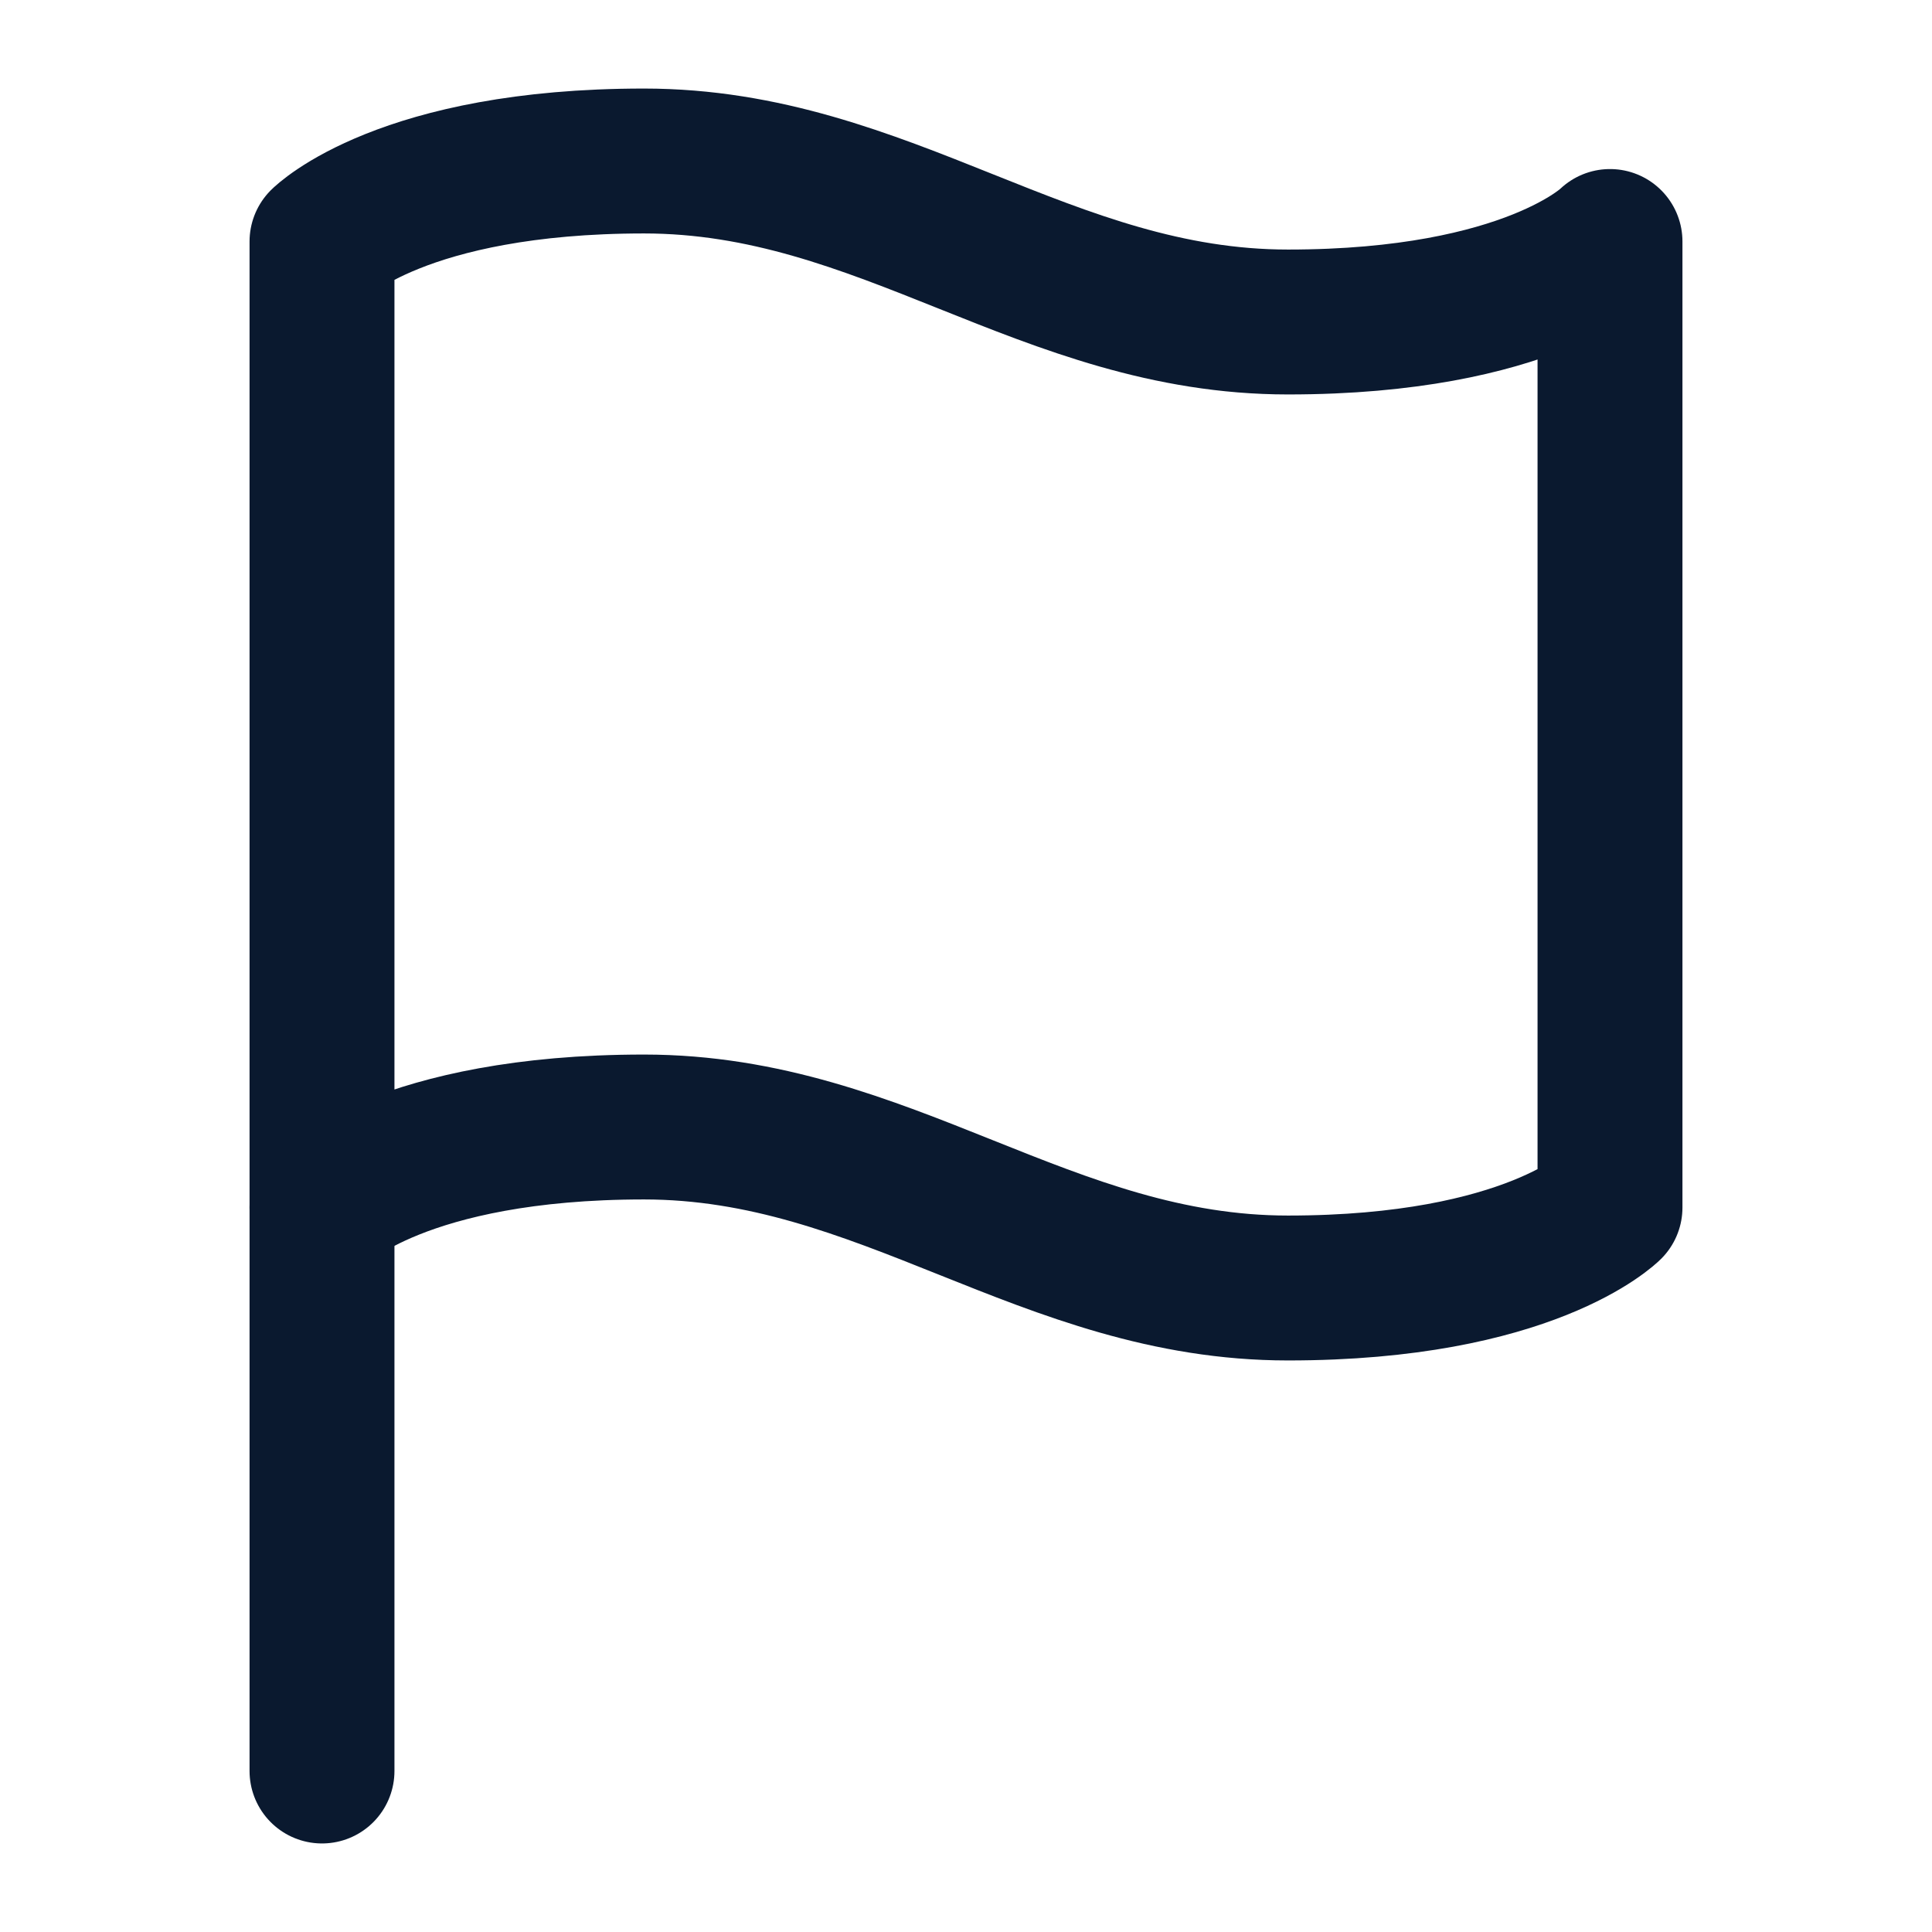
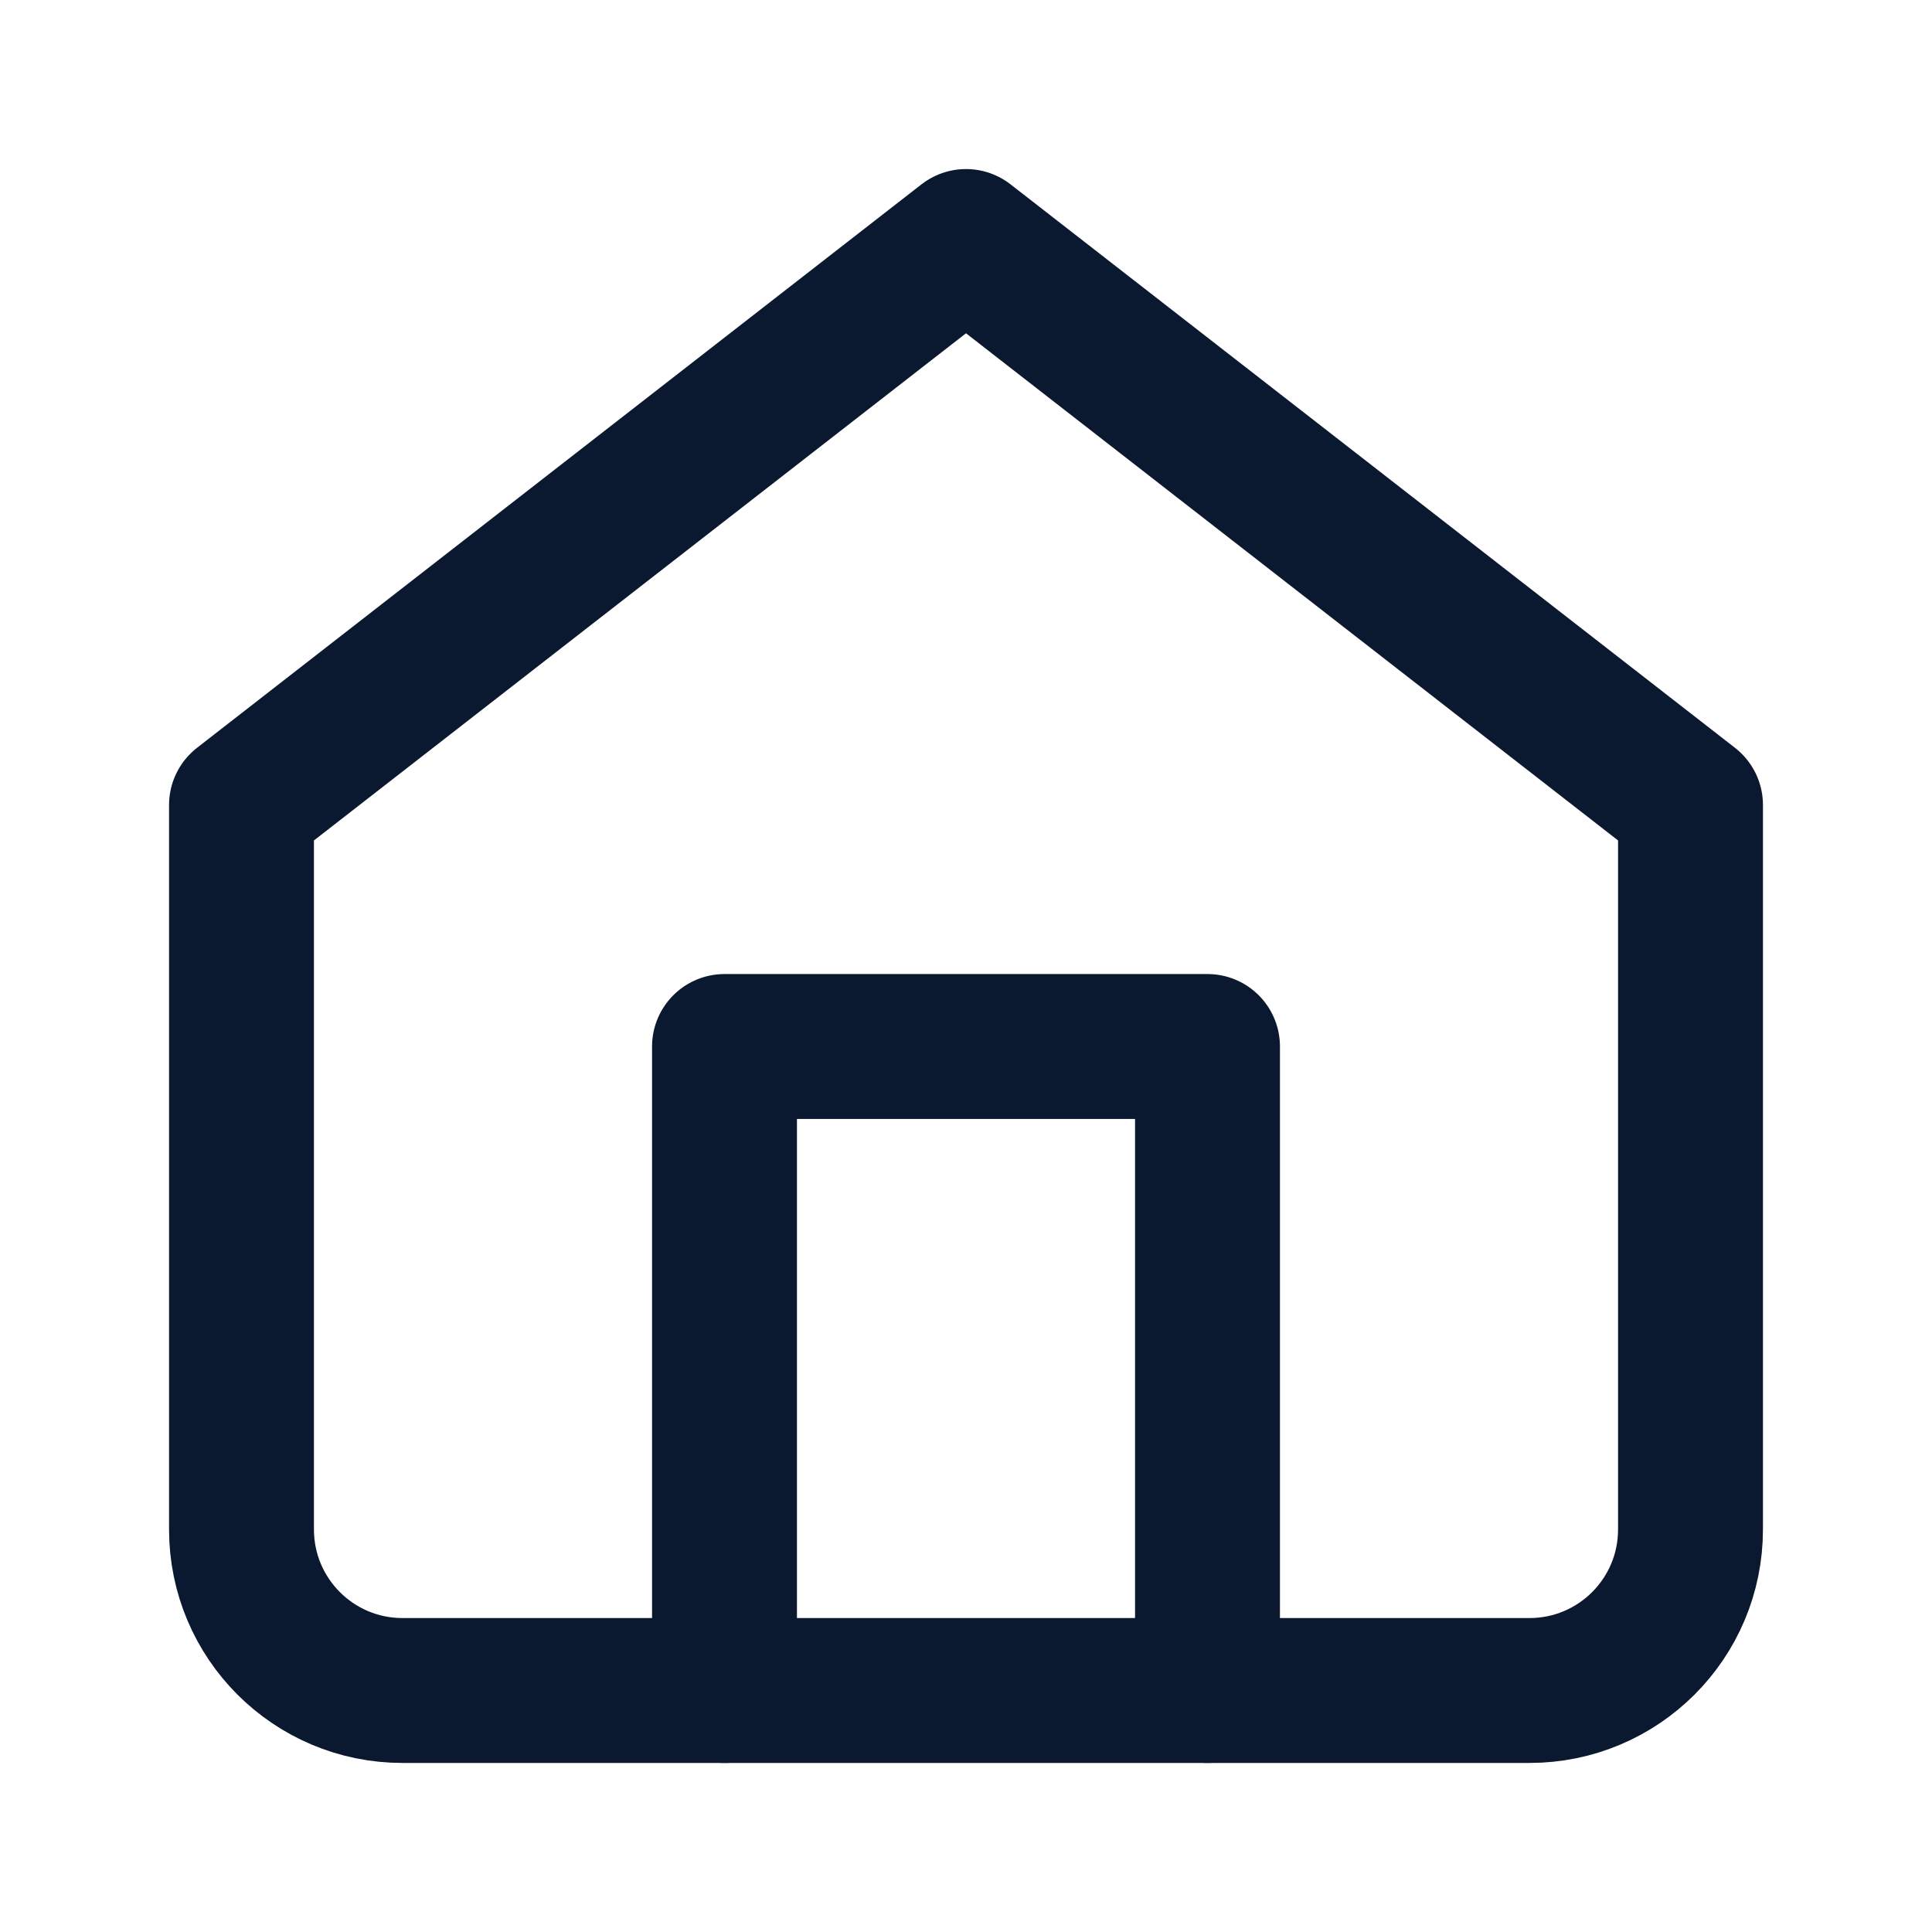
<svg xmlns="http://www.w3.org/2000/svg" width="24" height="24" viewBox="0 0 24 24" fill="none" stroke="#0a192f" stroke-width="1.8" stroke-linecap="round" stroke-linejoin="round">
-   <path d="M4 15s1-1 4-1 5 2 8 2 4-1 4-1V3s-1 1-4 1-5-2-8-2-4 1-4 1z" />
-   <line x1="4" y1="22" x2="4" y2="15" />
+   <path d="m3 10 9-7 9 7v9a2 2 0 0 1-2 2H5a2 2 0 0 1-2-2z" />
+   <path d="M9 21v-8h6v8" />
</svg>
